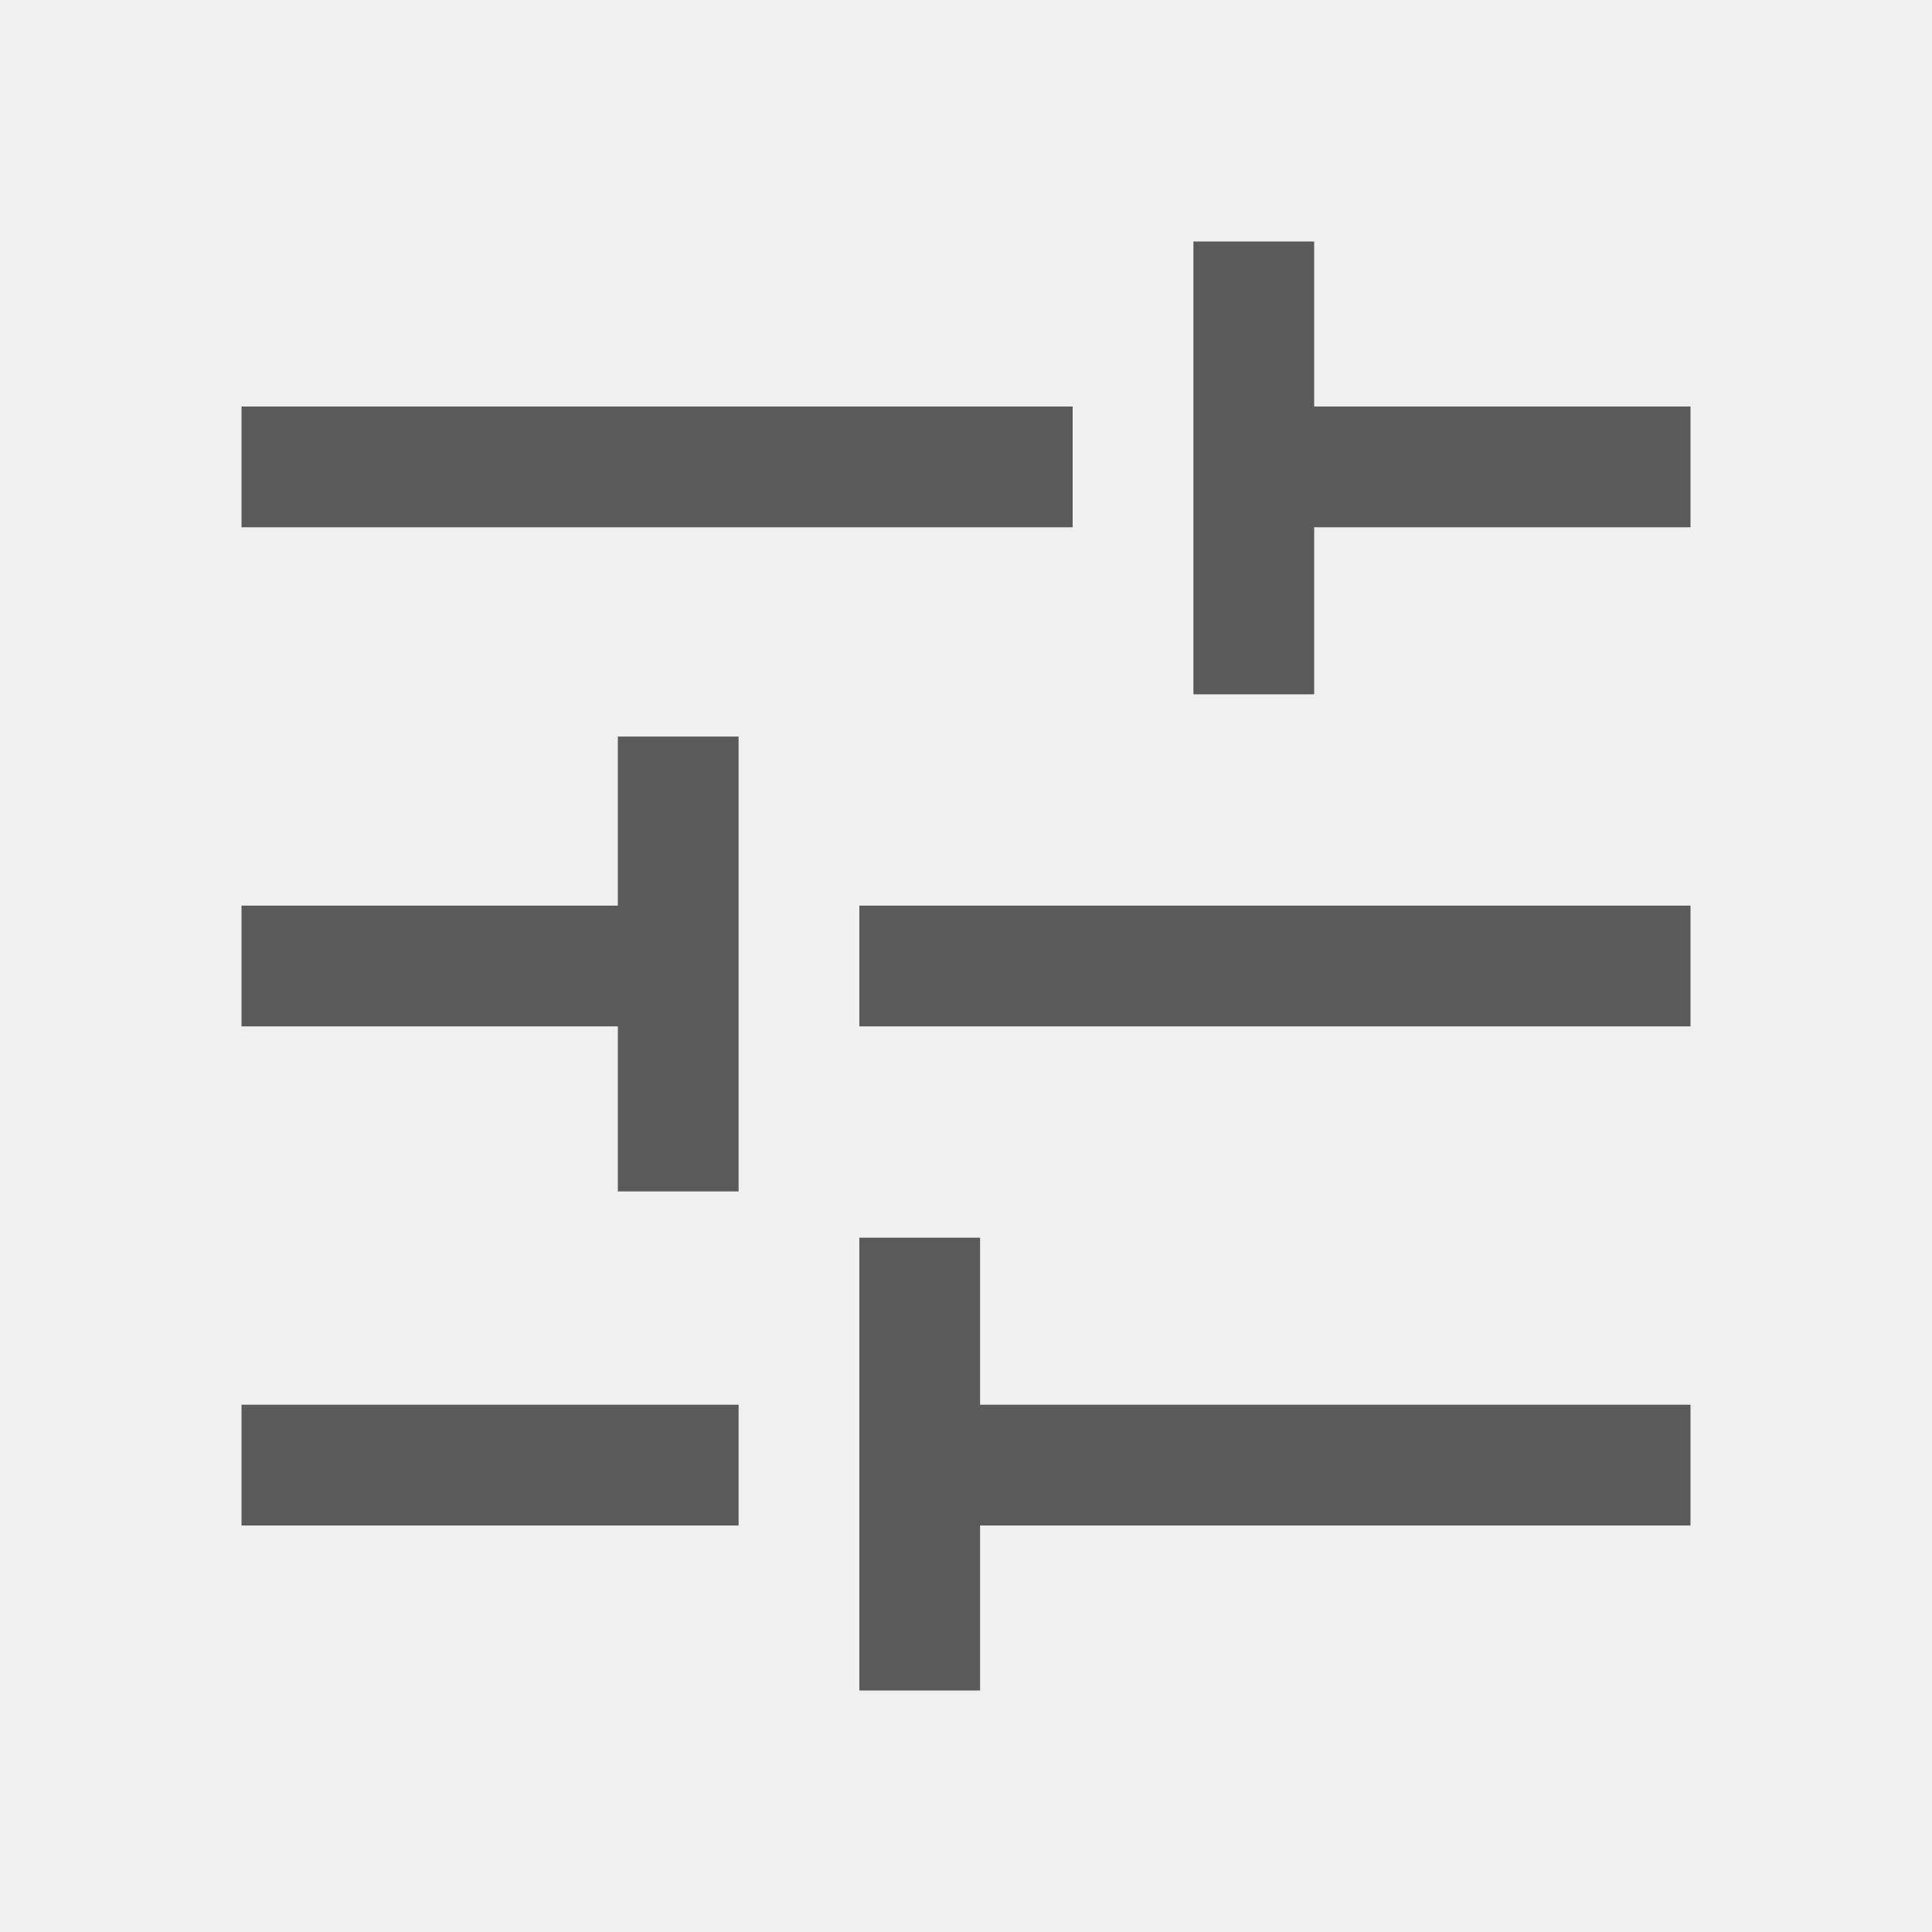
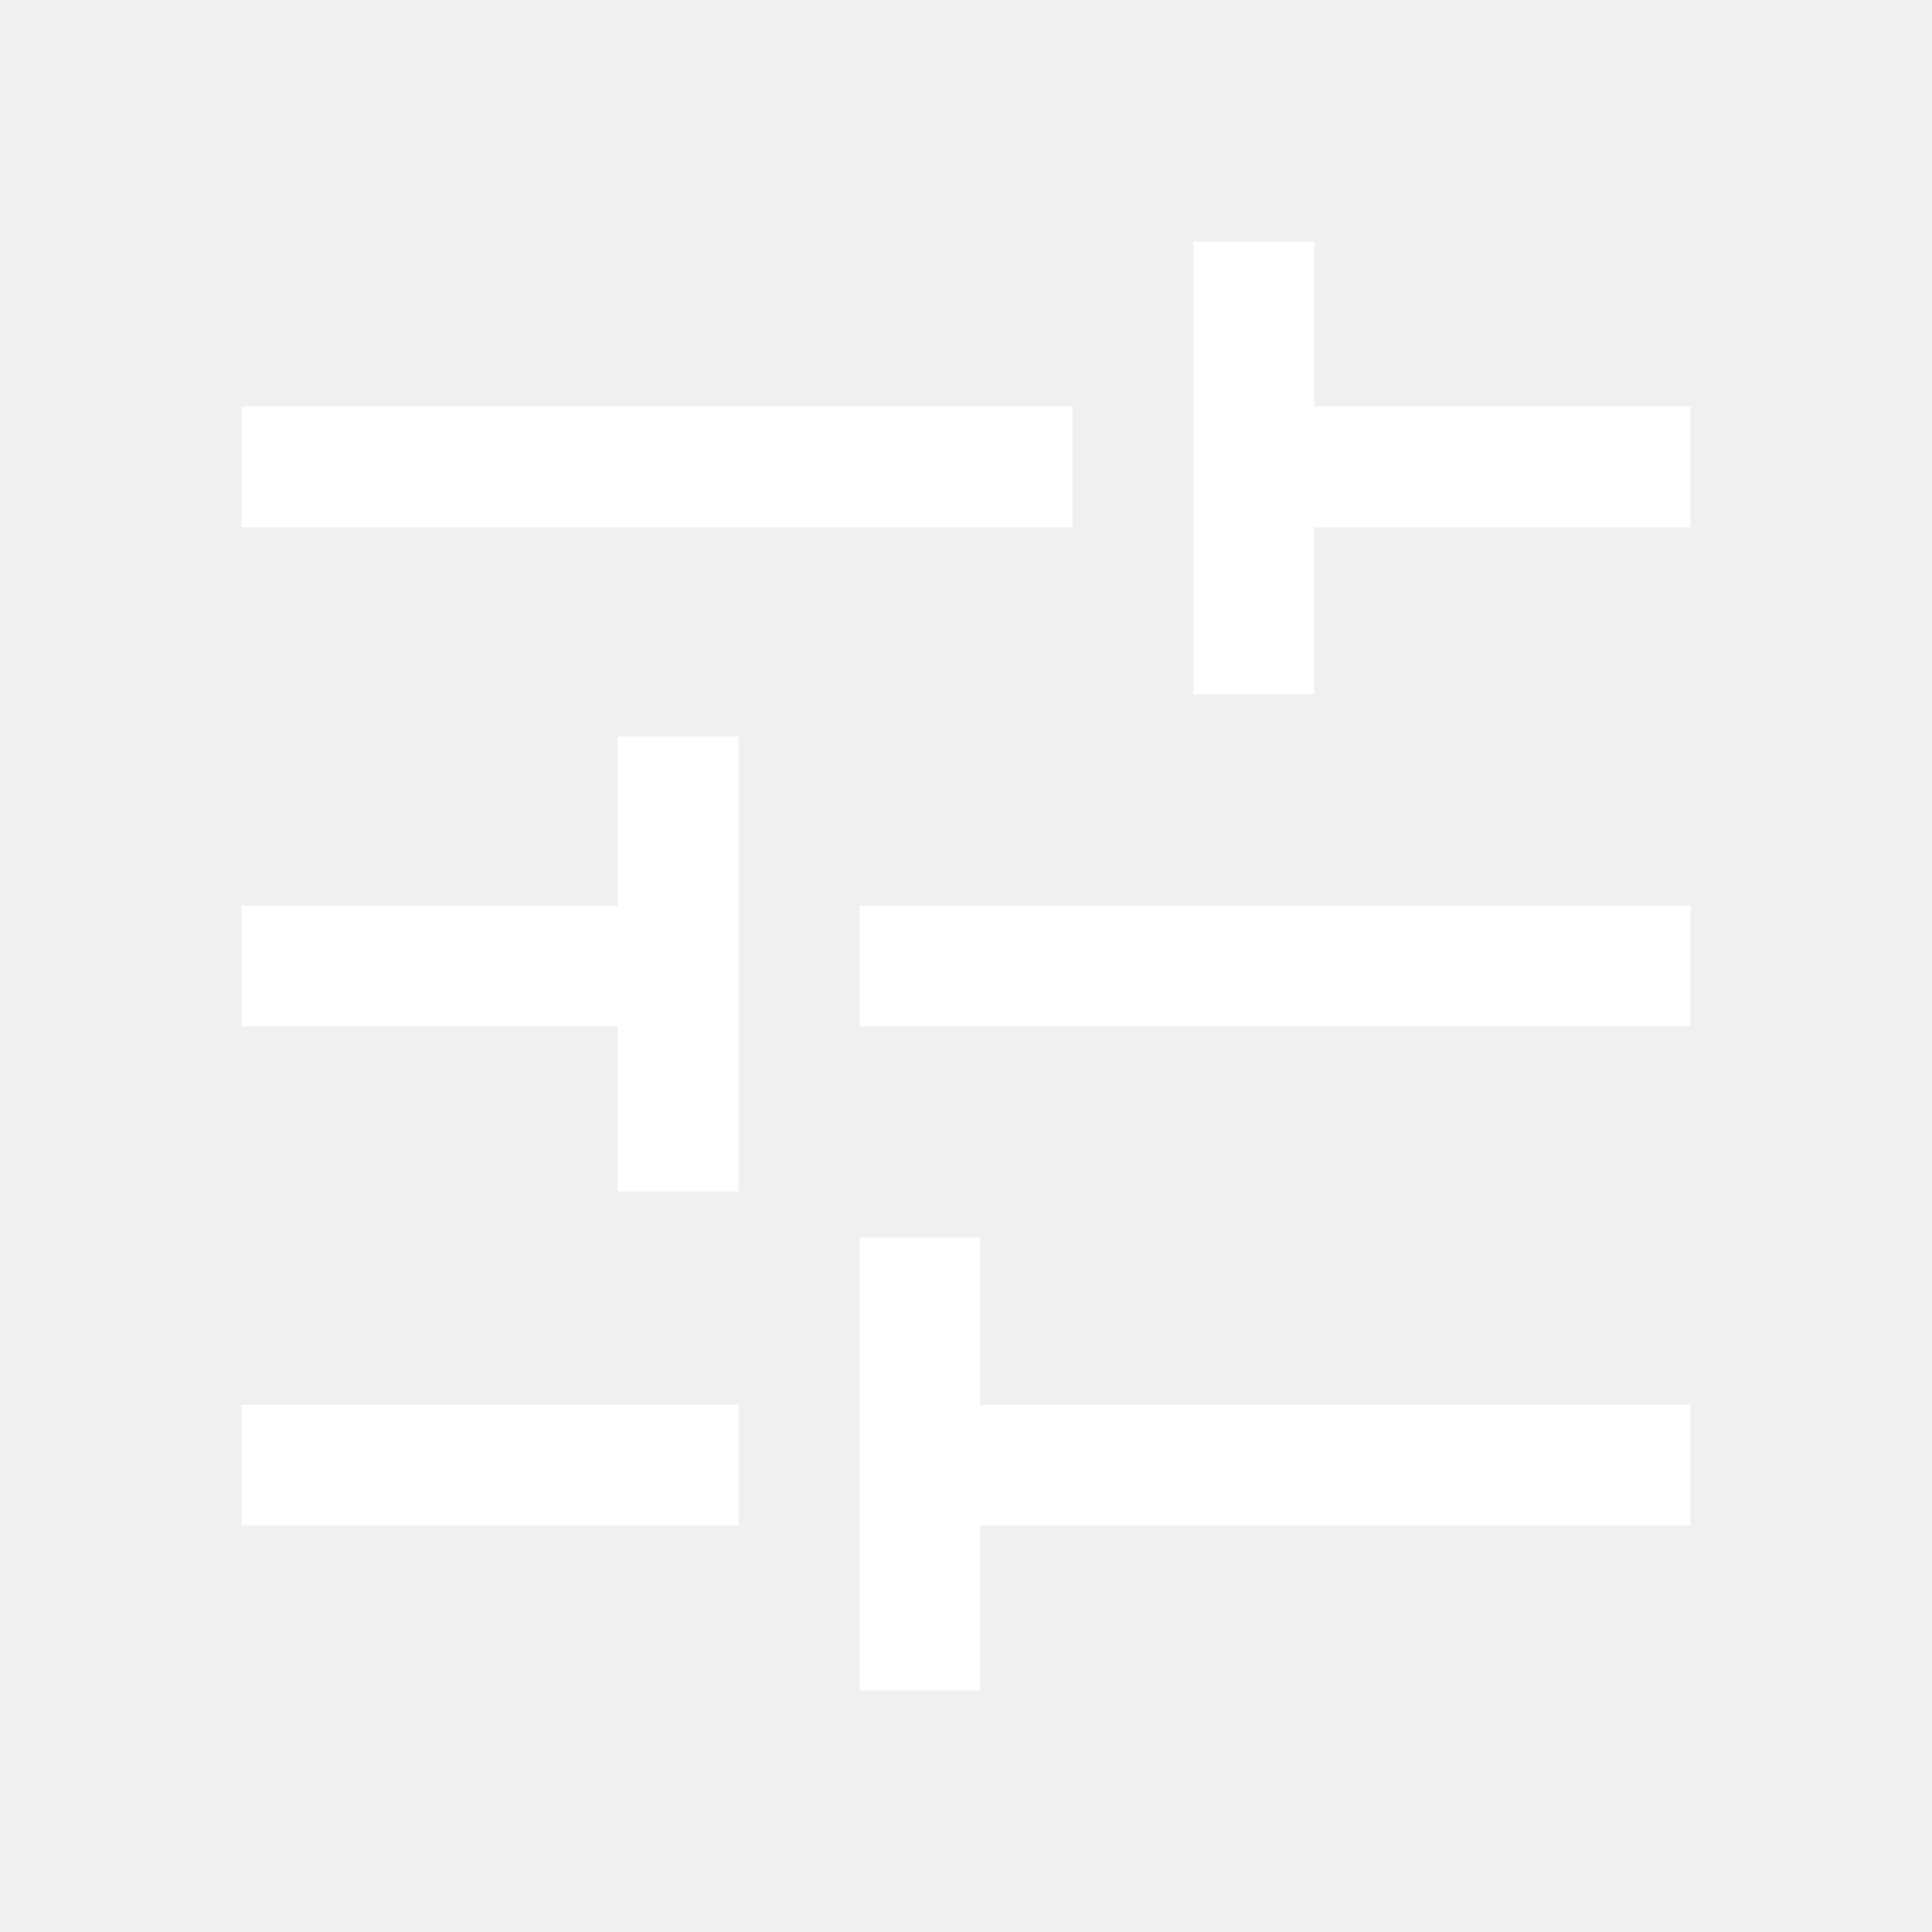
<svg xmlns="http://www.w3.org/2000/svg" height="48" viewBox="0 -960 960 960" width="48" version="1.1" id="svg1">
  <defs id="defs1" />
-   <path d="M427-120v-225h60v83h353v60H487v82h-60Zm-307-82v-60h247v60H120Zm187-166v-82H120v-60h187v-84h60v226h-60Zm120-82v-60h413v60H427Zm166-165v-225h60v82h187v60H653v83h-60Zm-473-83v-60h413v60H120Z" id="path1" style="fill:#5a5a5a;fill-opacity:1" />
+   <path d="M427-120v-225h60v83h353v60H487v82h-60Zm-307-82v-60h247v60H120Zm187-166v-82H120v-60h187v-84h60v226h-60Zm120-82v-60h413v60H427Zm166-165v-225h60v82h187v60H653v83h-60Zm-473-83v-60h413v60H120Z" id="path1" style="fill:#ffffff;fill-opacity:1" />
</svg>
